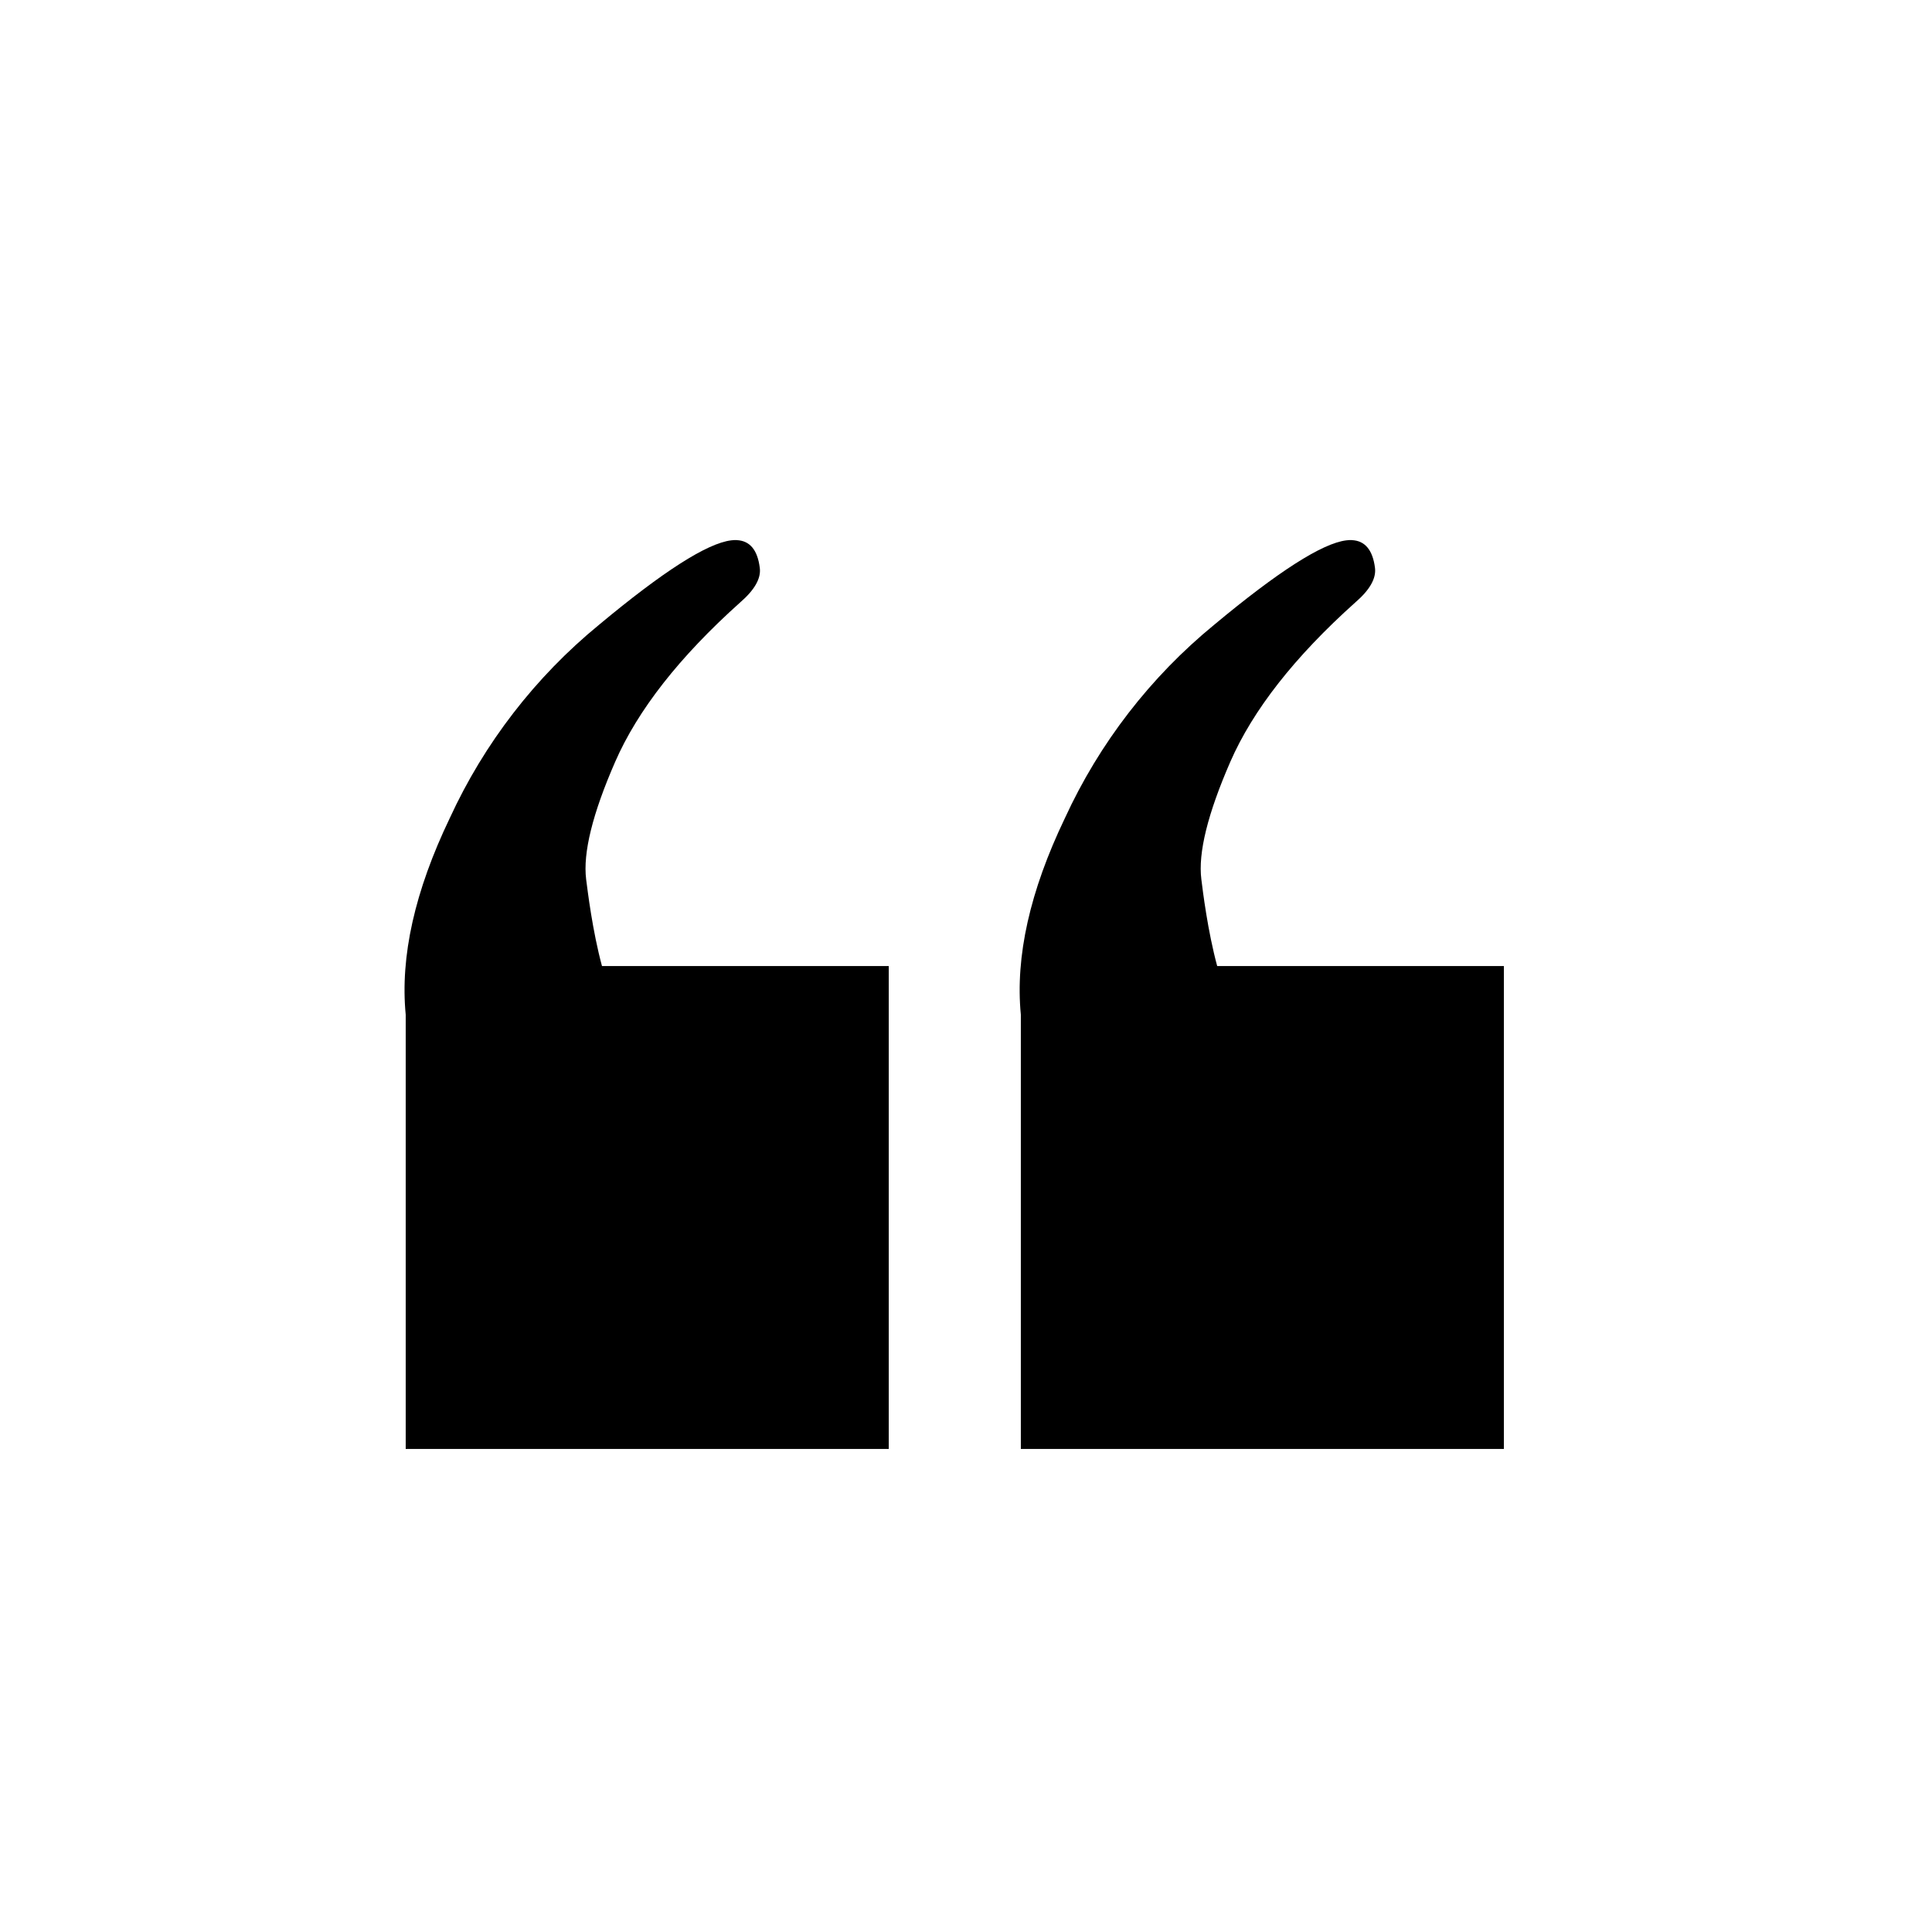
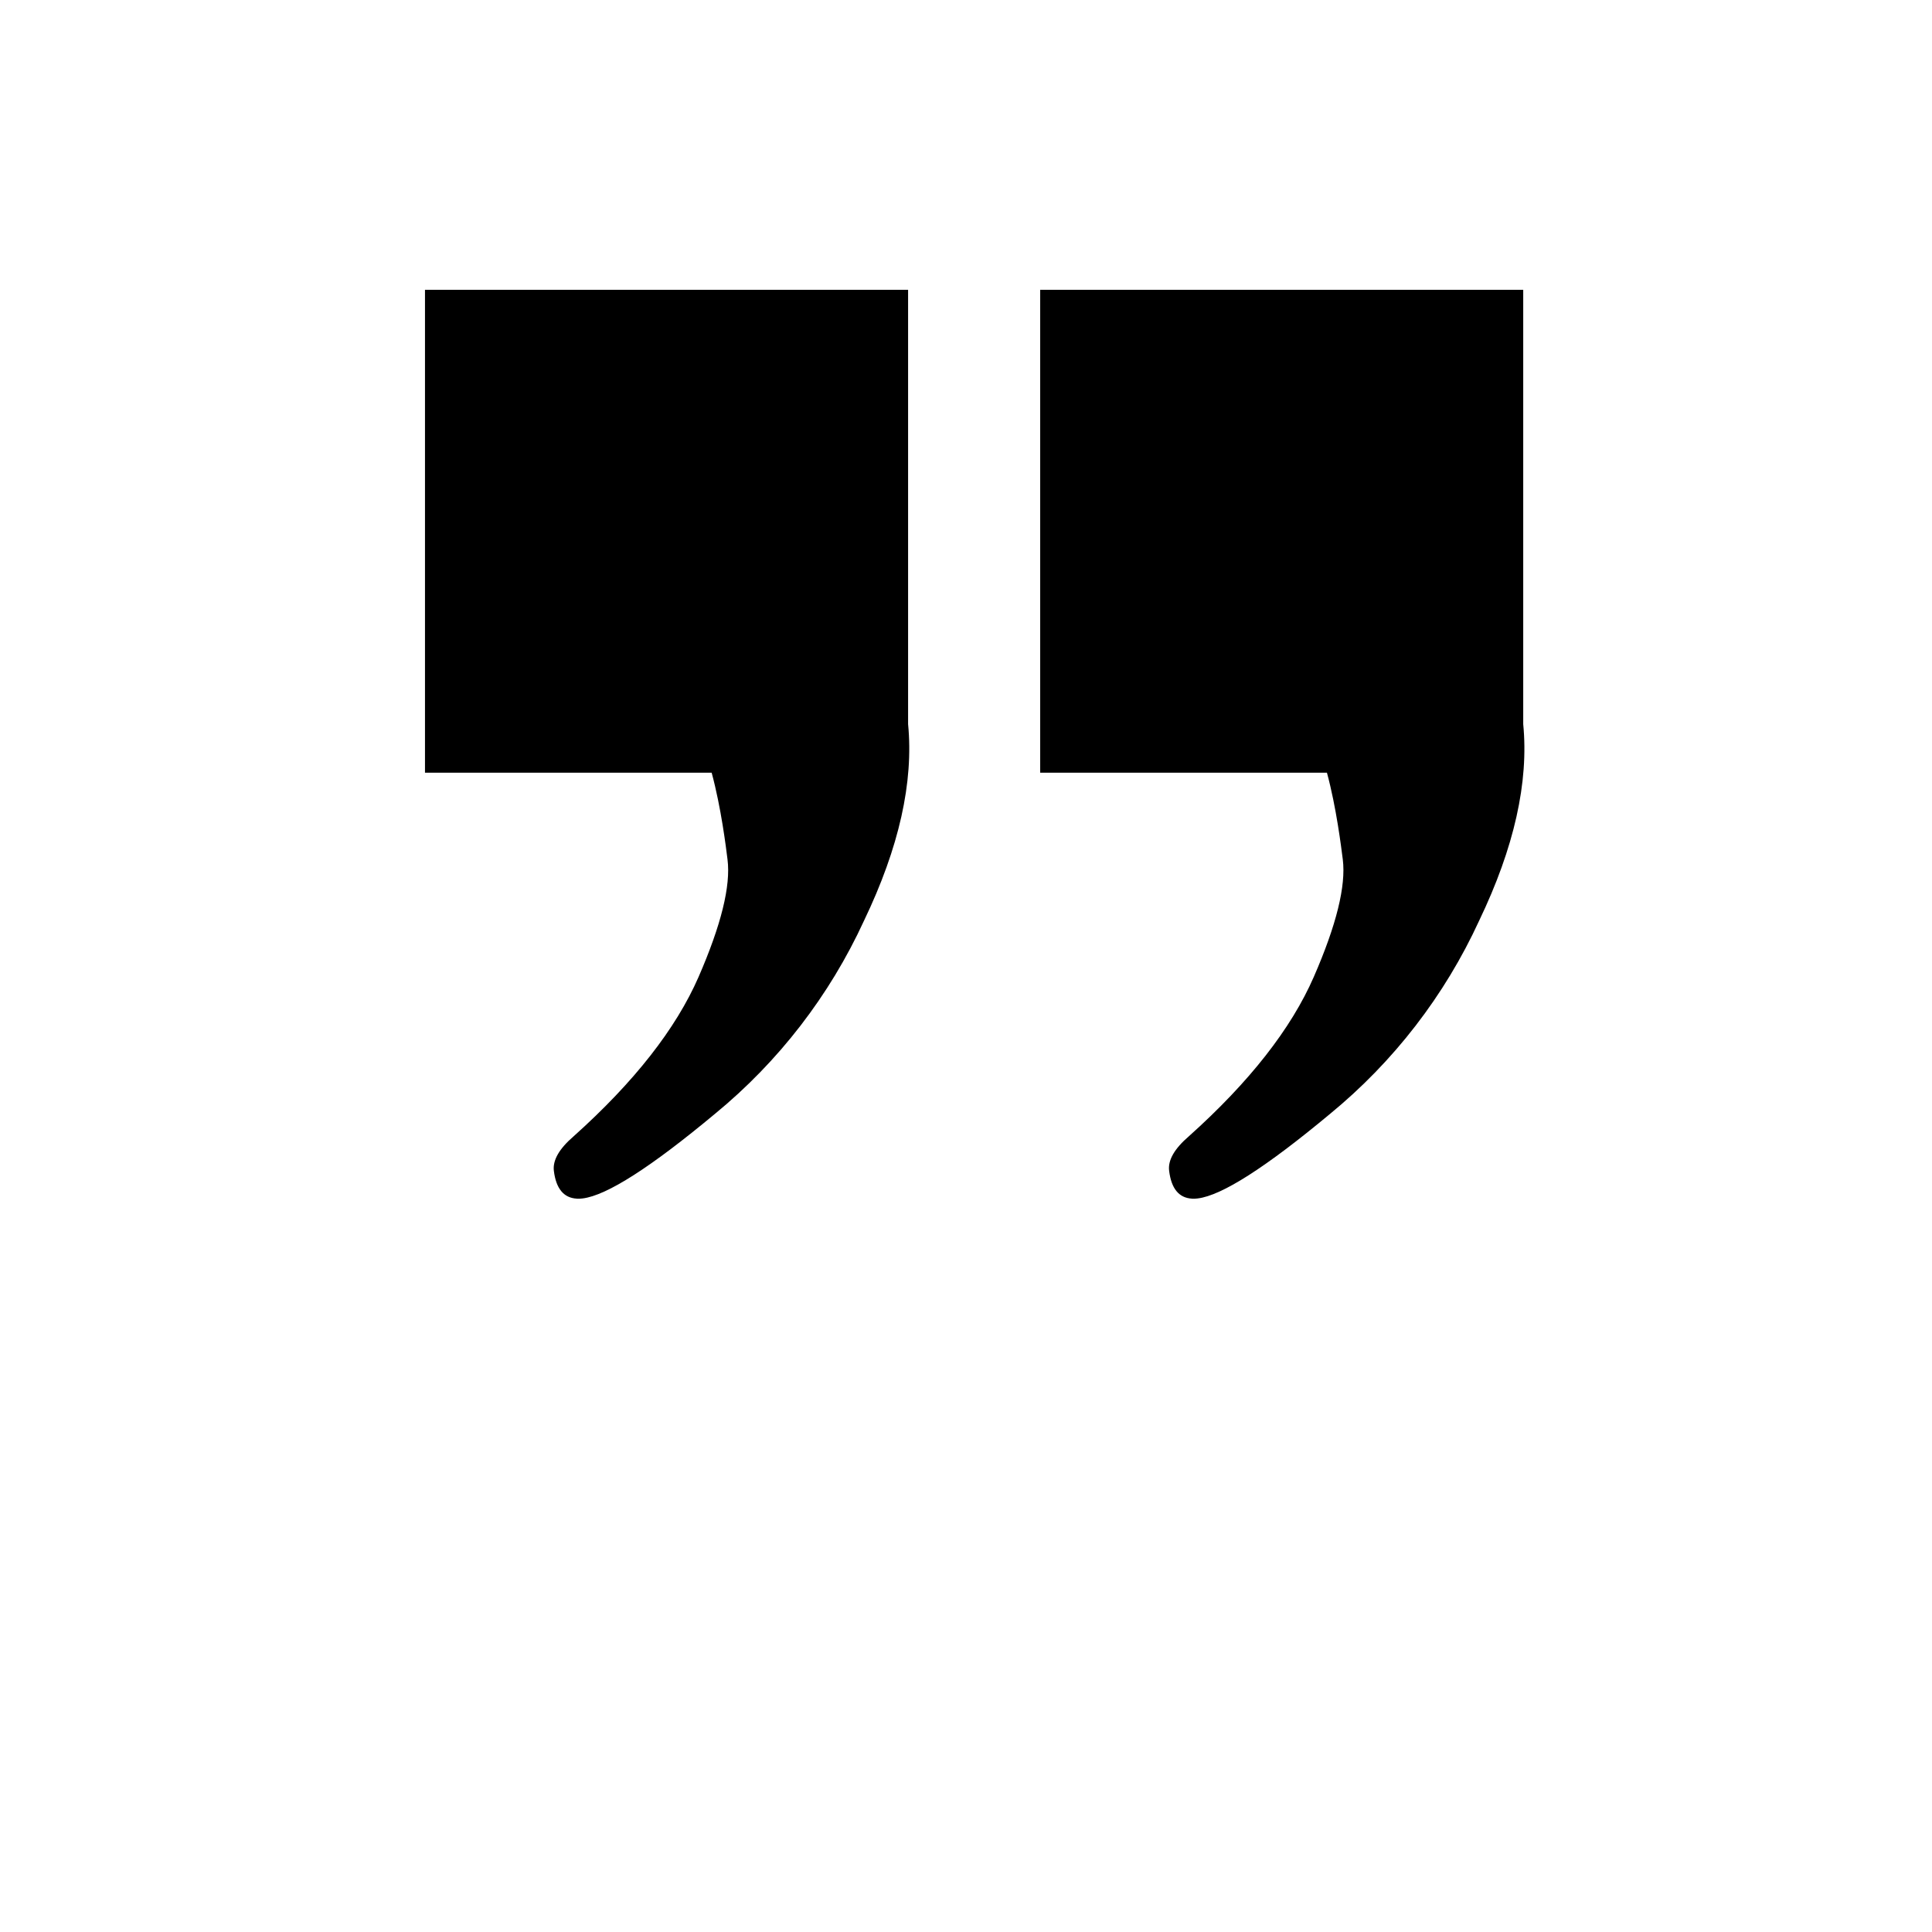
<svg xmlns="http://www.w3.org/2000/svg" width="100" height="100" viewBox="0 0 26.458 26.458">
-   <path d="M10.092 7.396a.466.466 0 0 0-.08.004c-.331.041-.933.427-1.807 1.155a7.445 7.445 0 0 0-2.046 2.65c-.48 1-.68 1.896-.603 2.69v5.948h6.615V13.23H8.244c-.13-.48-.196-1.026-.217-1.188-.045-.362.087-.898.397-1.608.31-.71.88-1.438 1.71-2.182.199-.172.29-.33.271-.475-.03-.244-.135-.371-.313-.38zm8.424 0a.471.471 0 0 0-.08.004c-.33.041-.933.427-1.807 1.155a7.445 7.445 0 0 0-2.046 2.65c-.48 1-.68 1.896-.603 2.69v5.948h6.615V13.23h-3.926c-.13-.48-.197-1.026-.217-1.188-.046-.362.087-.898.396-1.608.31-.71.88-1.438 1.71-2.182.2-.172.29-.33.272-.475-.031-.244-.136-.371-.314-.38z" />
+   <path d="M16.324 16.416a.466.466 0 0 0 .08-.004c.33-.041.933-.427 1.807-1.155a7.445 7.445 0 0 0 2.046-2.65c.48-1 .68-1.896.603-2.69V3.969h-6.615v6.613h3.927c.13.48.196 1.026.217 1.188.045.362-.087.898-.397 1.608-.31.71-.88 1.438-1.71 2.182-.2.172-.29.33-.271.475.03.244.135.37.313.38zm-8.424 0a.471.471 0 0 0 .08-.004c.33-.041.933-.427 1.807-1.155a7.445 7.445 0 0 0 2.046-2.65c.48-1 .68-1.896.603-2.69V3.969H5.82v6.613h3.926c.13.48.197 1.026.217 1.188.046.362-.087.898-.396 1.608-.31.71-.88 1.438-1.71 2.182-.2.172-.29.33-.272.475.03.244.136.37.314.38z" />
</svg>
